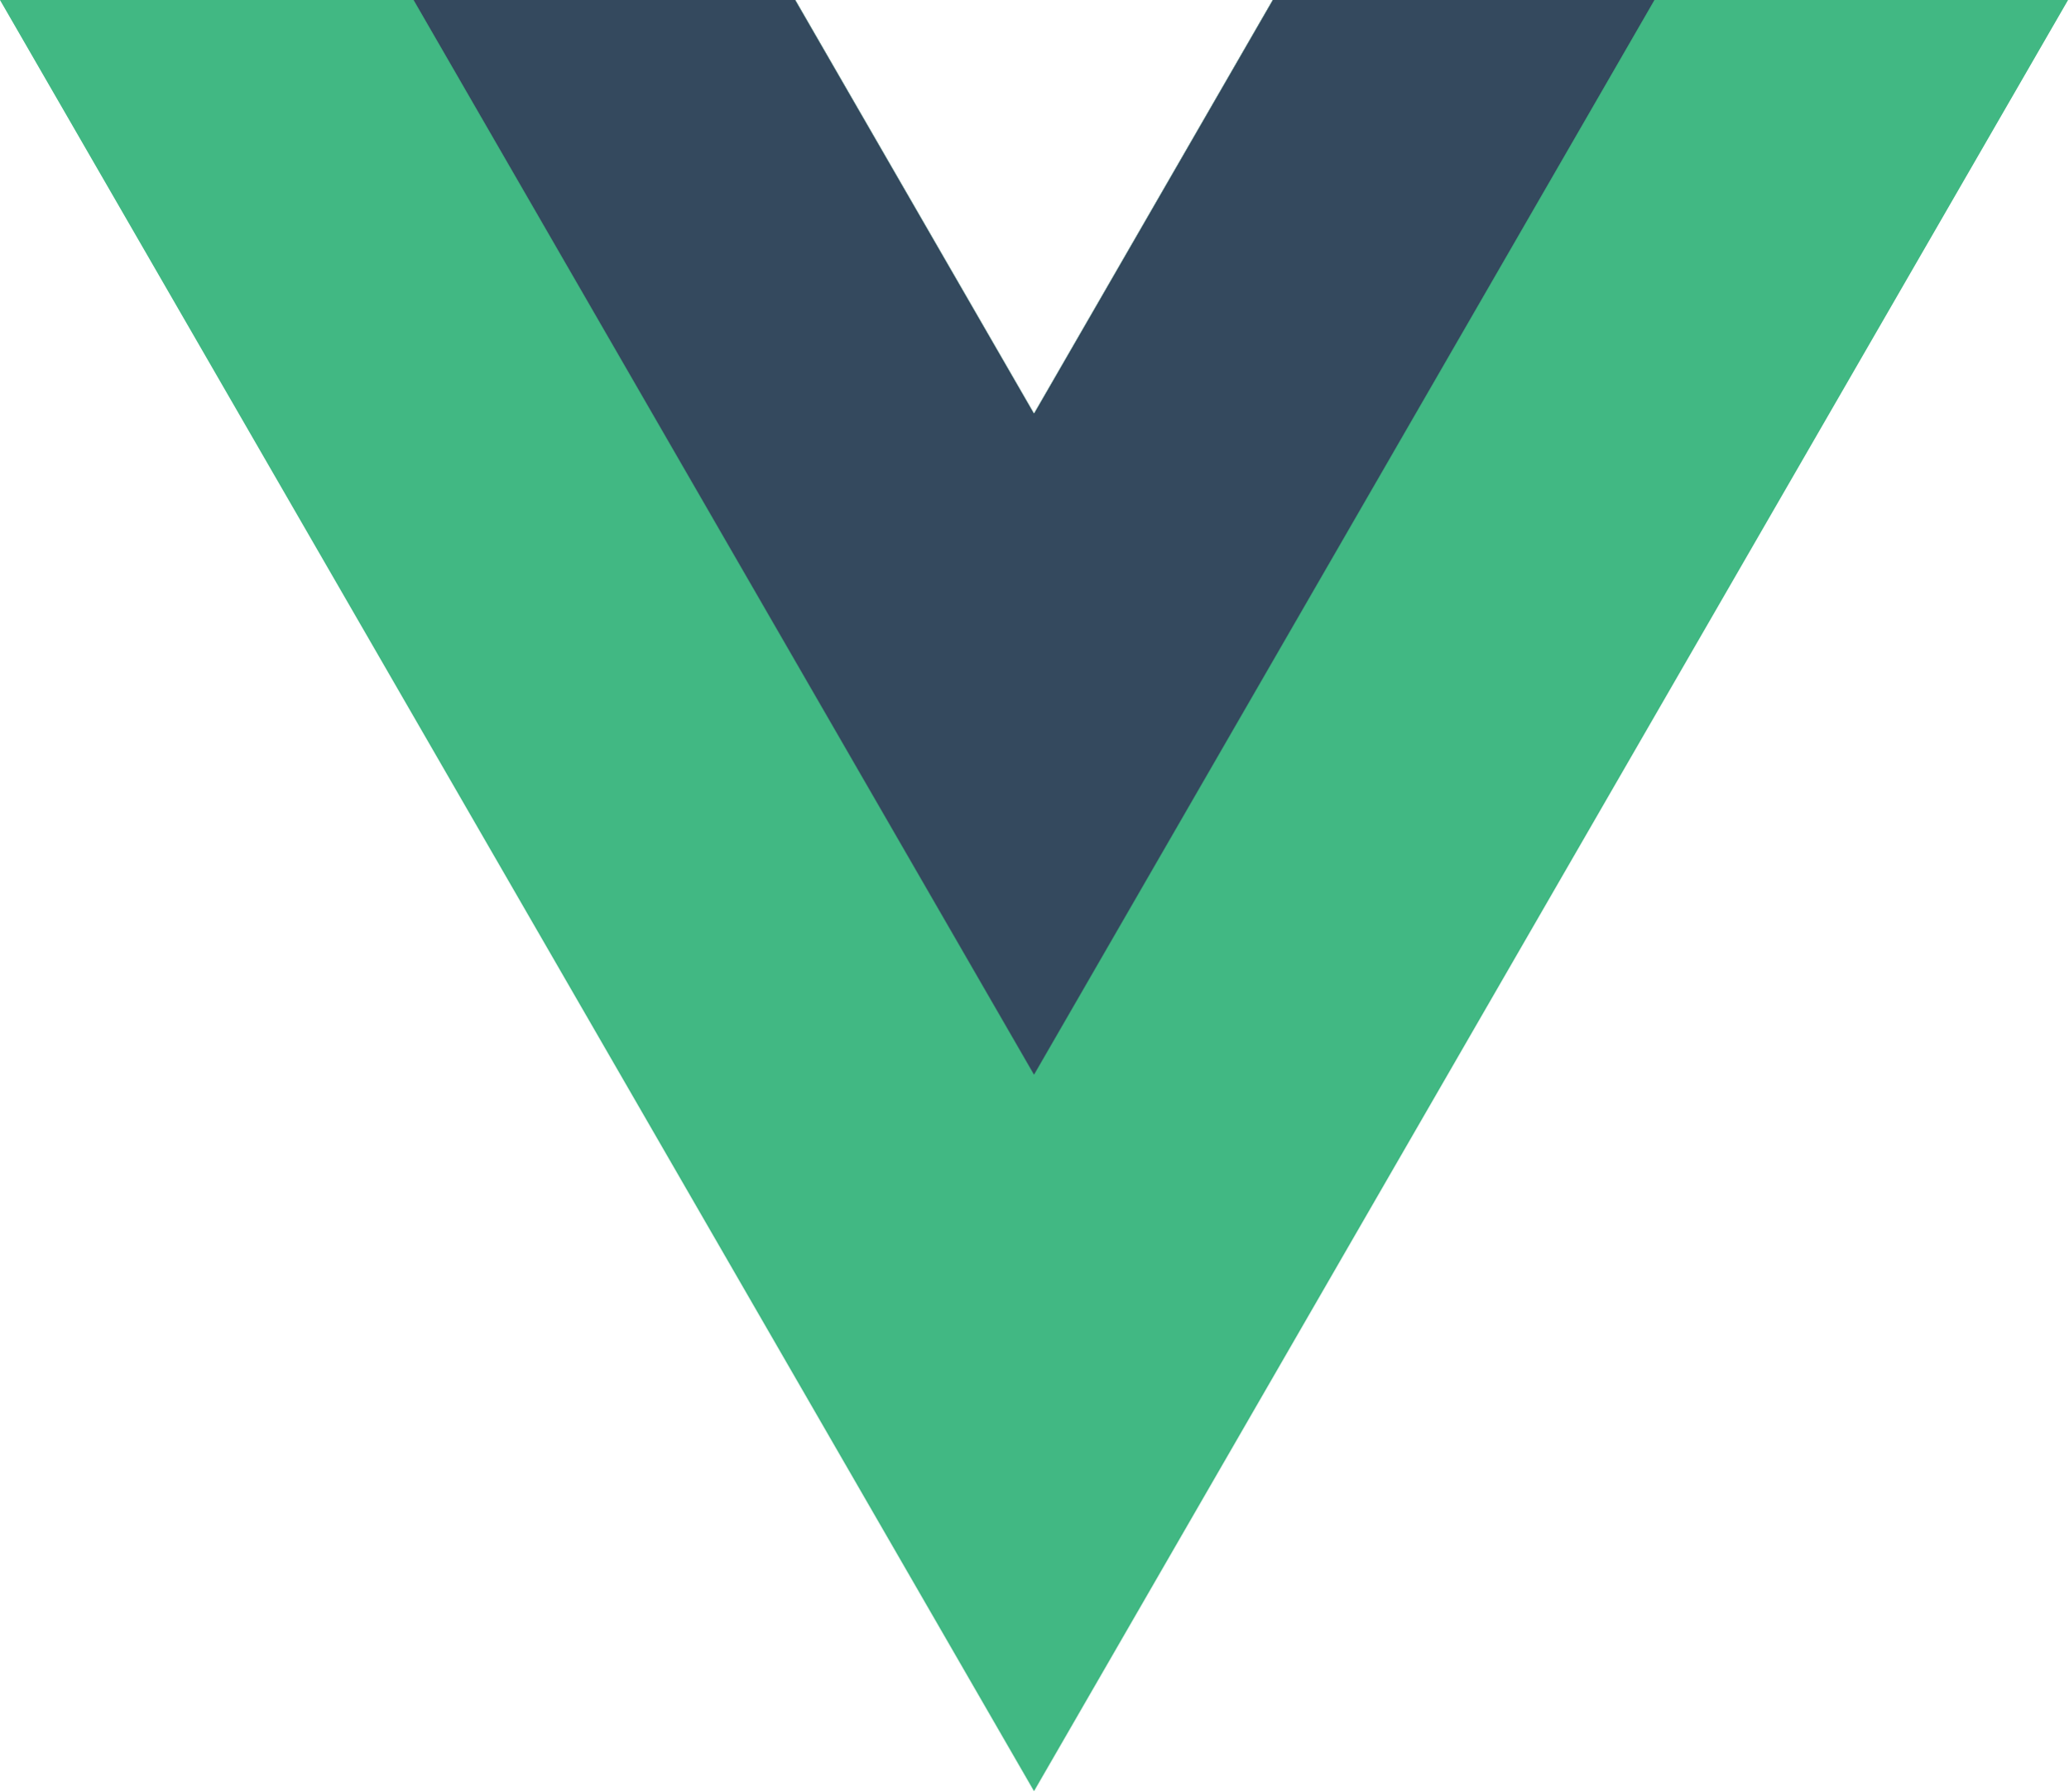
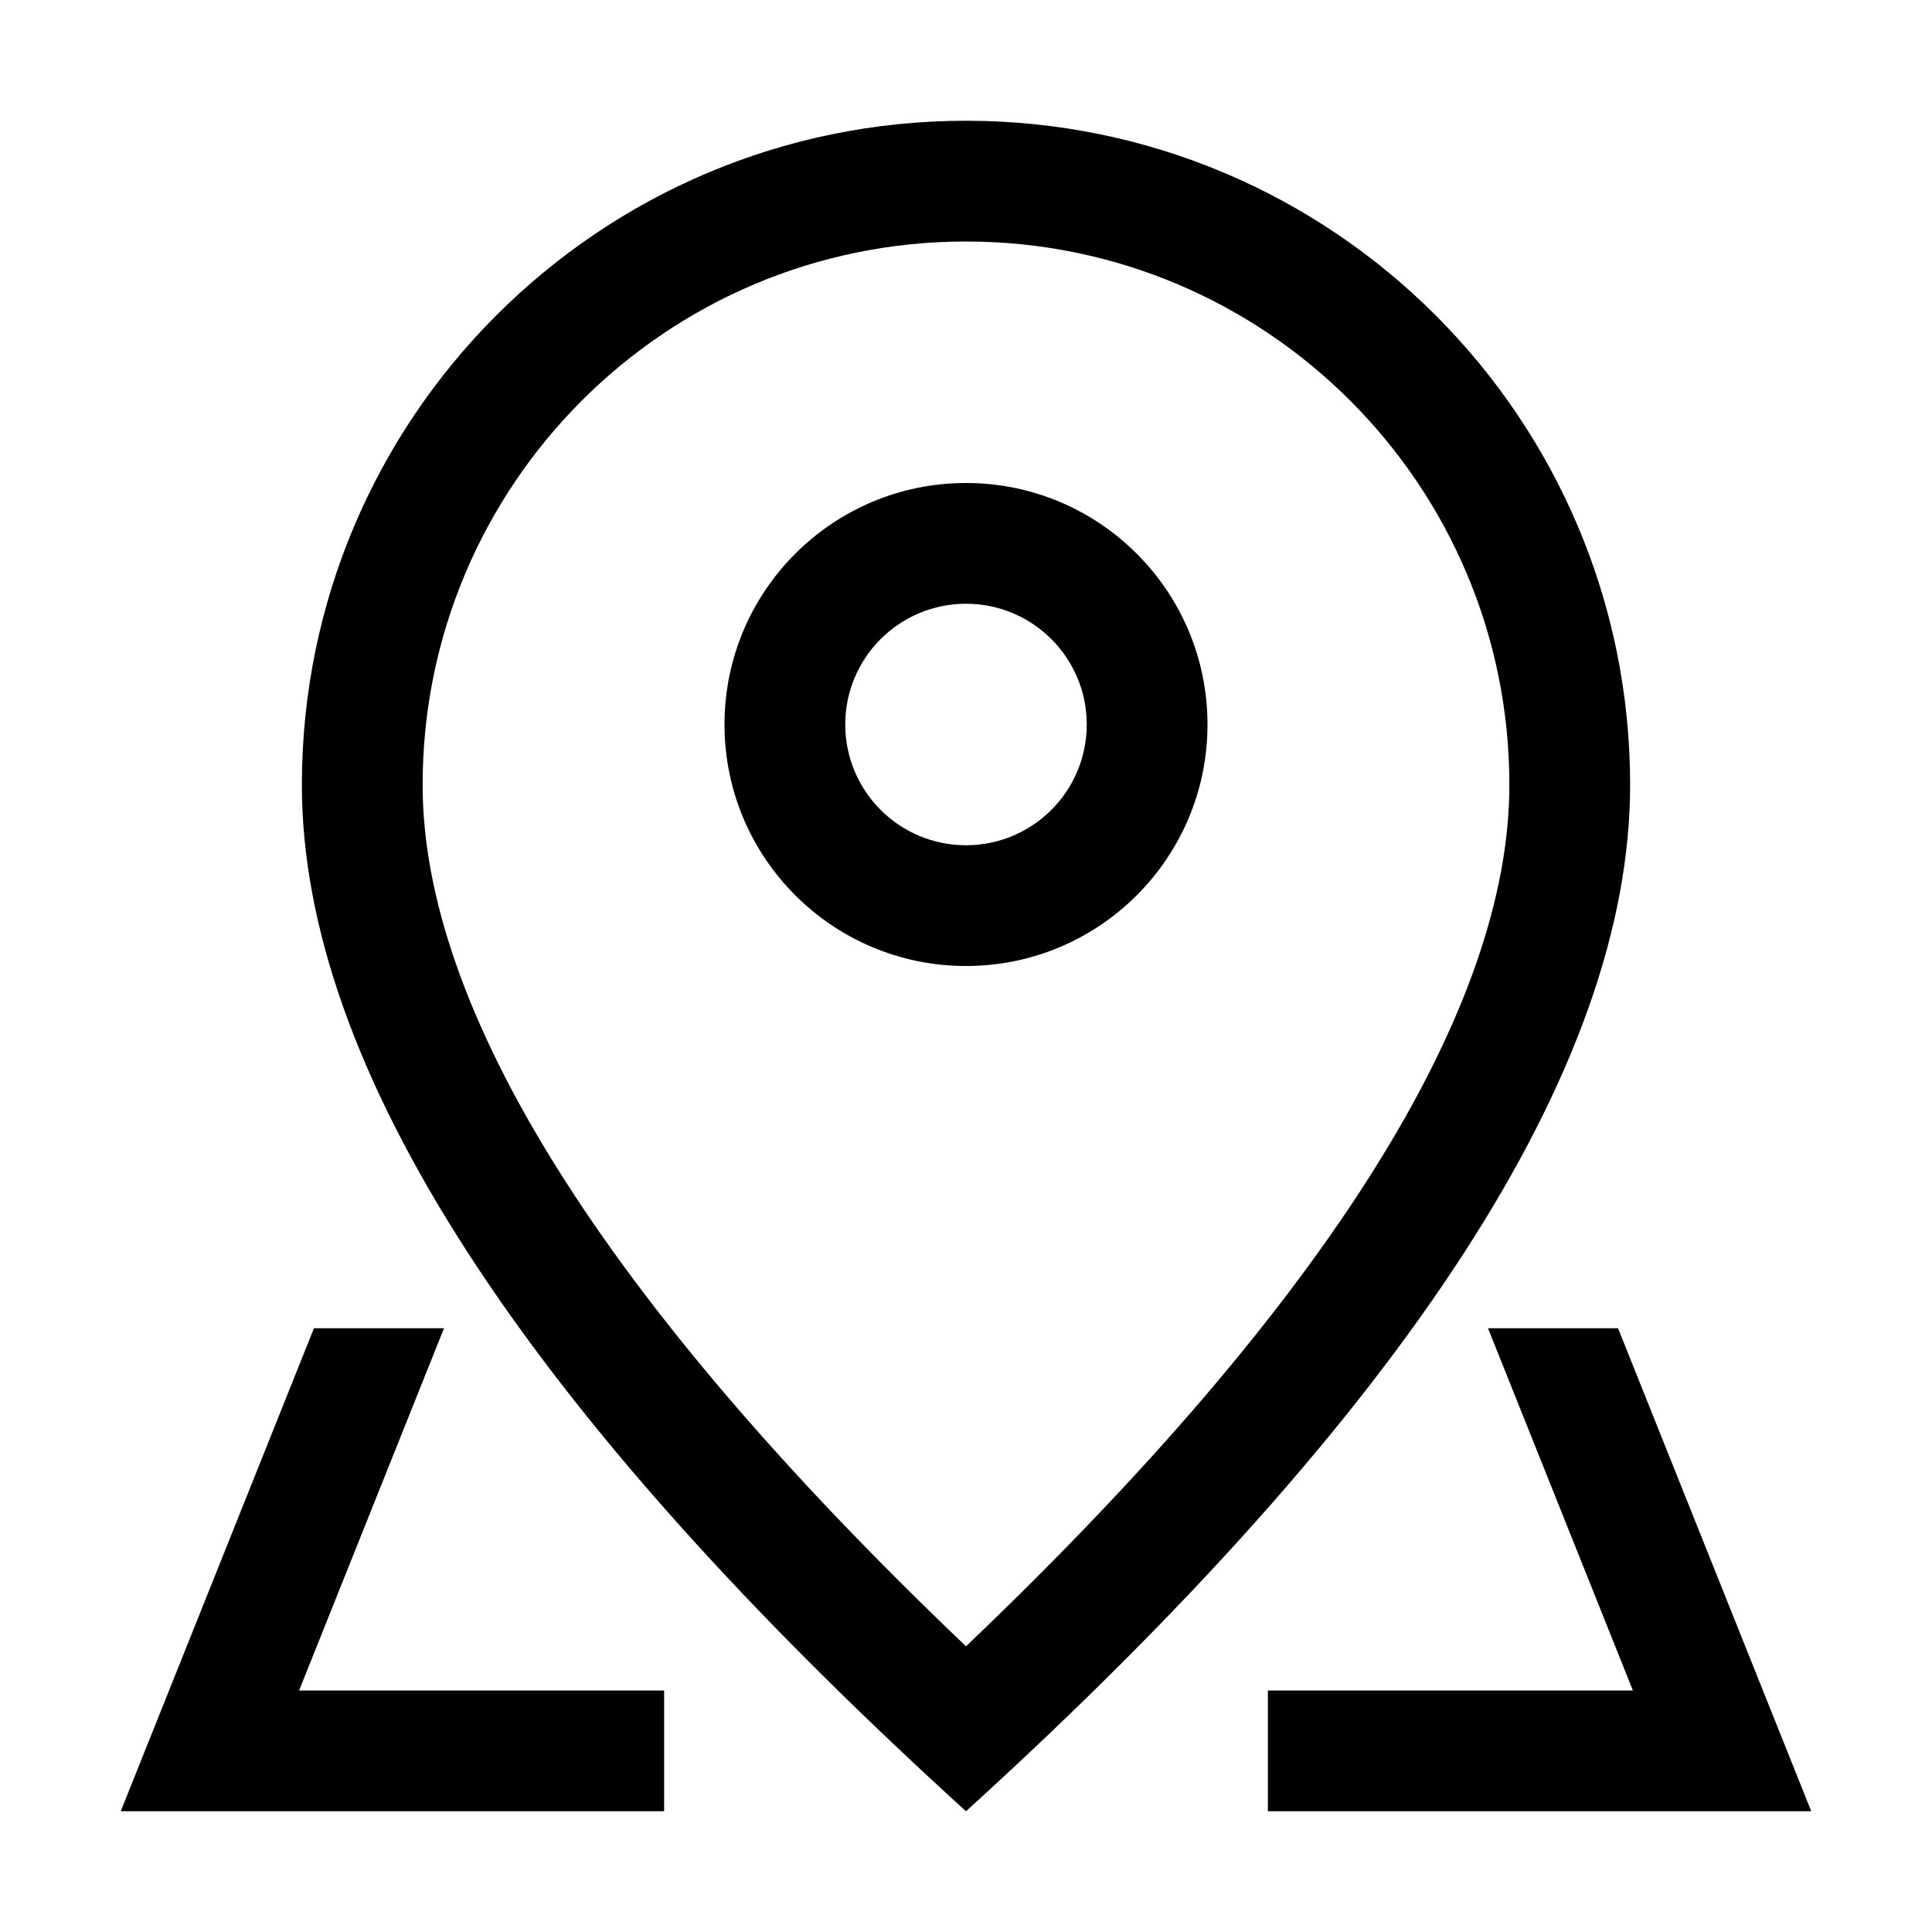
- <svg xmlns="http://www.w3.org/2000/svg" viewBox="0 0 261.76 226.69">
-   <path d="M161.096.001l-30.225 52.351L100.647.001H-.005l130.877 226.688L261.749.001z" fill="#41b883" />
-   <path d="M161.096.001l-30.225 52.351L100.647.001H52.346l78.526 136.01L209.398.001z" fill="#34495e" />
+ <svg xmlns="http://www.w3.org/2000/svg" width="256px" height="256px" viewBox="0 0 1024 1024" class="icon" fill="#000000">
+   <g id="SVGRepo_bgCarrier" stroke-width="0" />
+   <g id="SVGRepo_tracerCarrier" stroke-linecap="round" stroke-linejoin="round" />
+   <g id="SVGRepo_iconCarrier">
+     <path fill="#000000" d="M800 416a288 288 0 10-576 0c0 118.144 94.528 272.128 288 456.576C705.472 688.128 800 534.144 800 416zM512 960C277.312 746.688 160 565.312 160 416a352 352 0 01704 0c0 149.312-117.312 330.688-352 544z" />
+     <path fill="#000000" d="M512 448a64 64 0 100-128 64 64 0 000 128zm0 64a128 128 0 110-256 128 128 0 010 256zm345.6 192L960 960H672v-64H352v64H64l102.4-256h691.2zm-68.928 0H235.328l-76.8 192h706.944l-76.8-192z" />
+   </g>
</svg>
